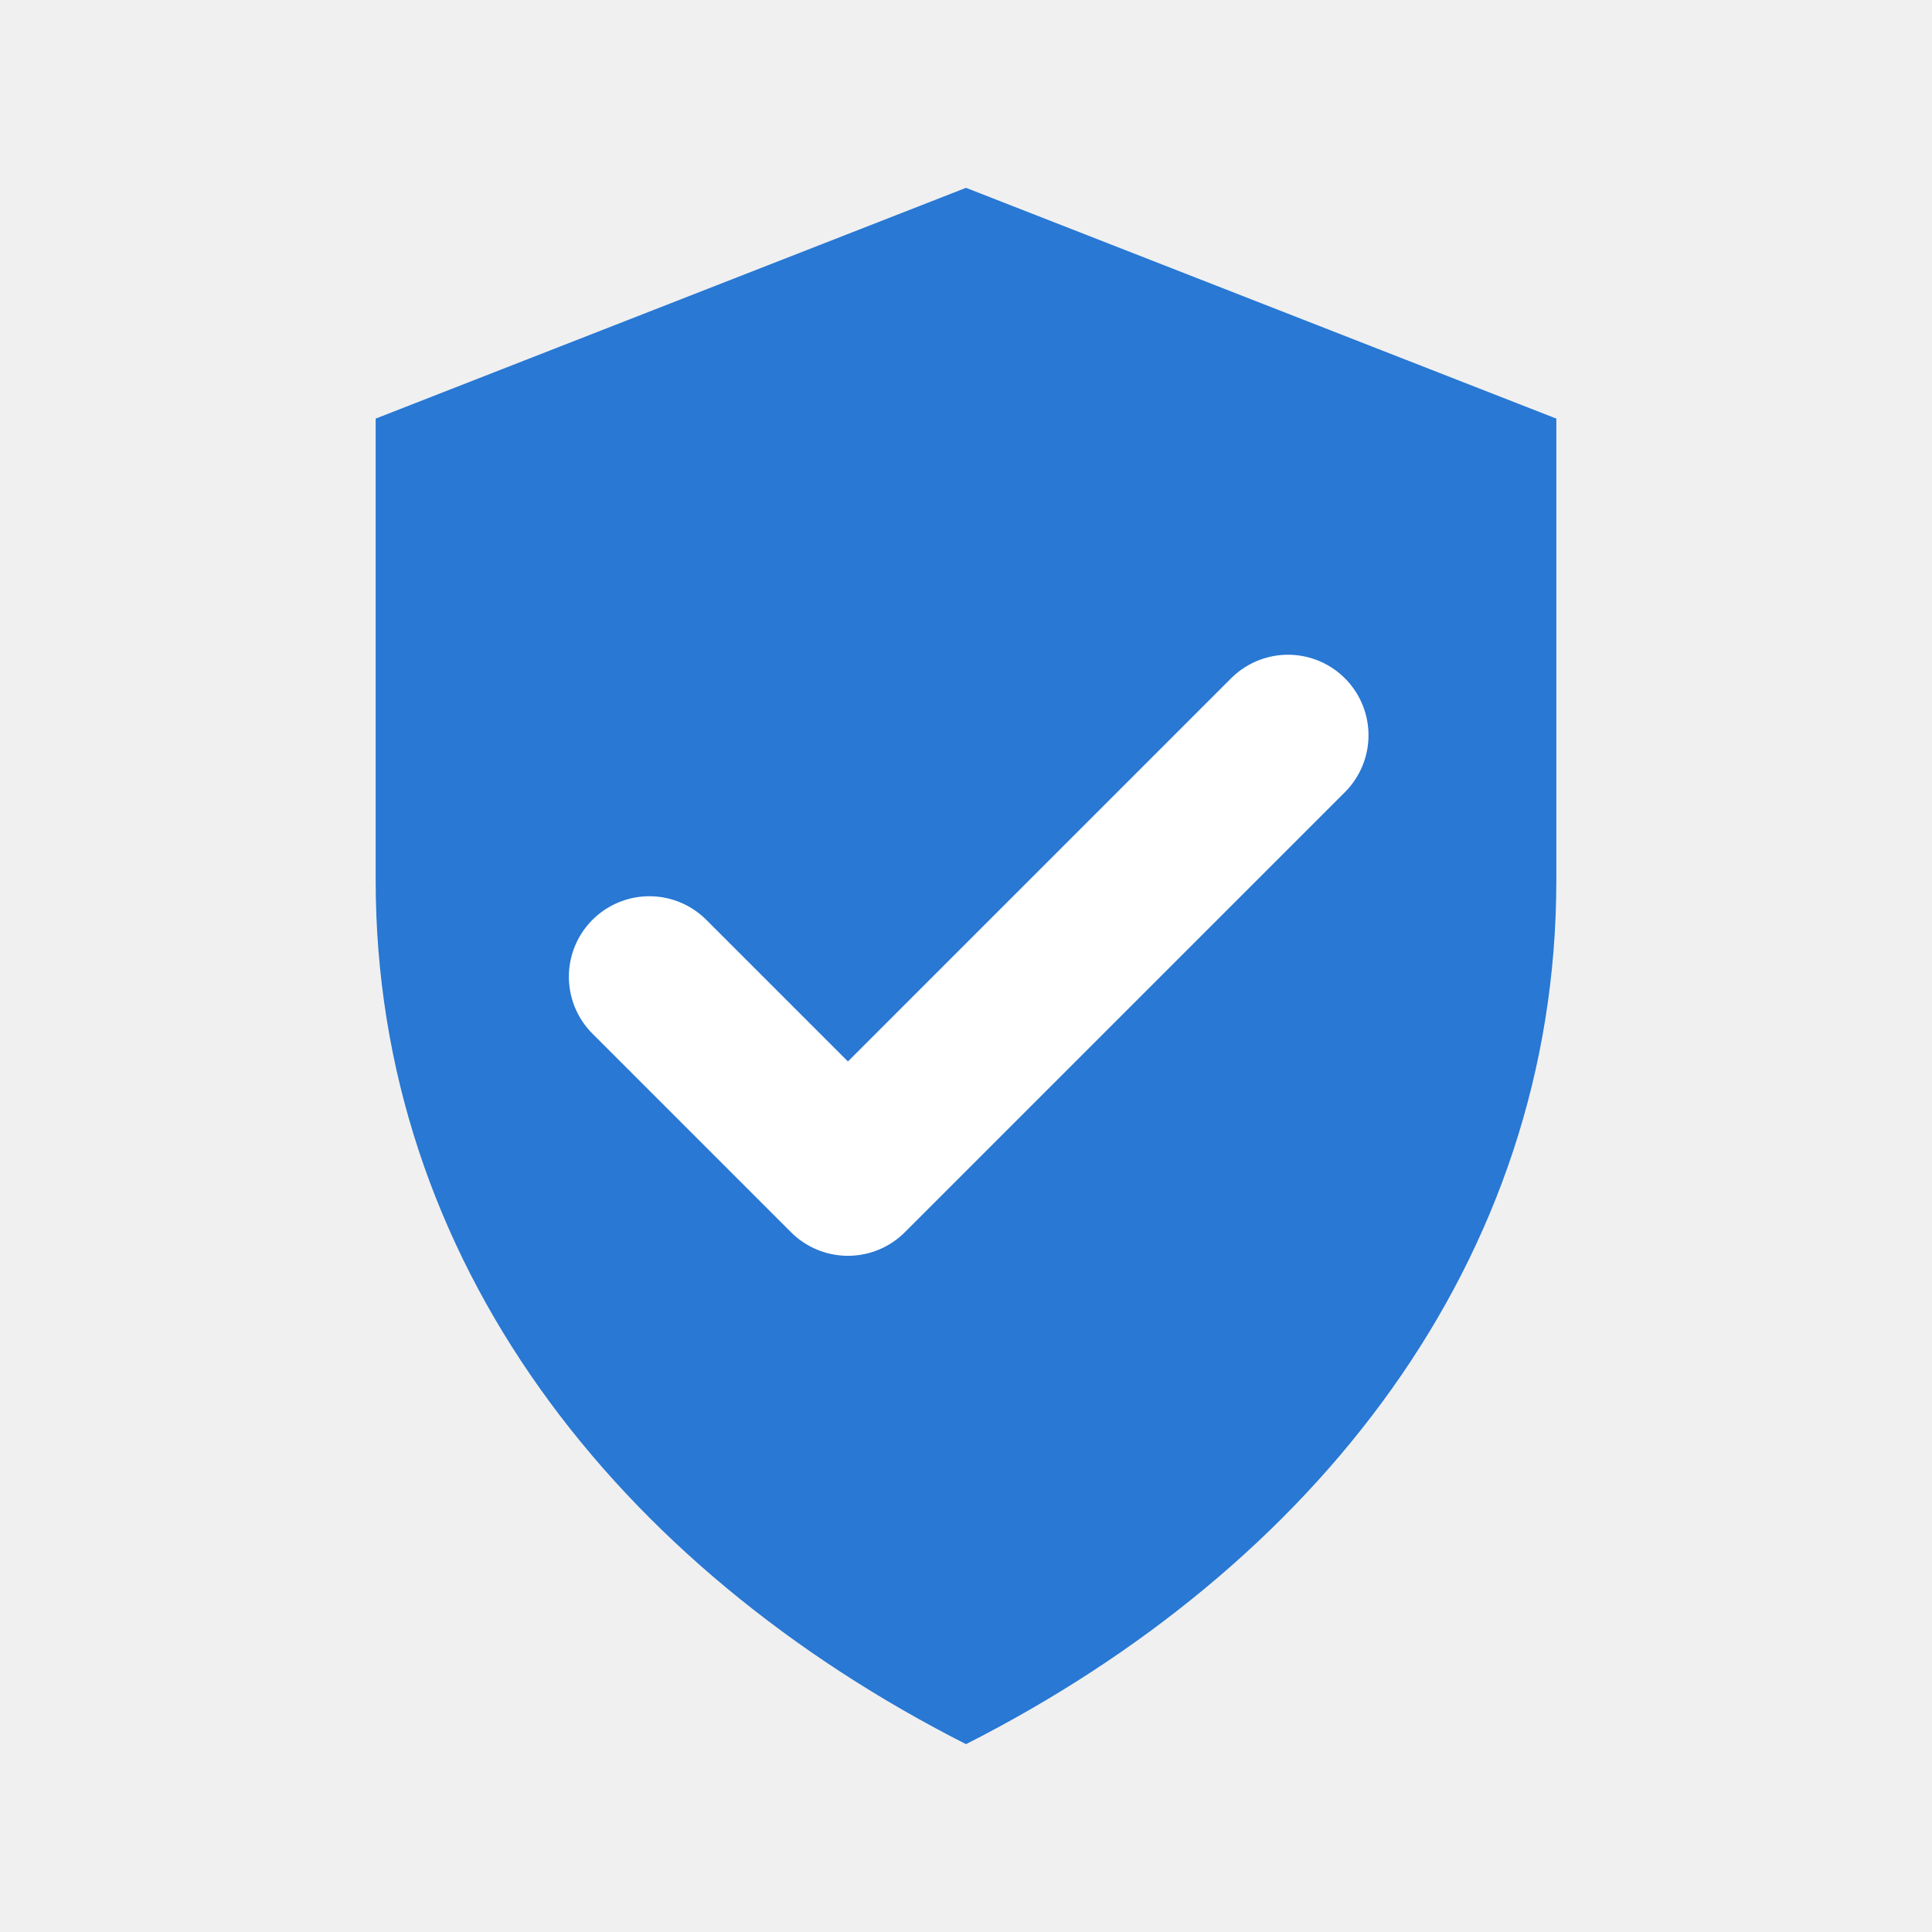
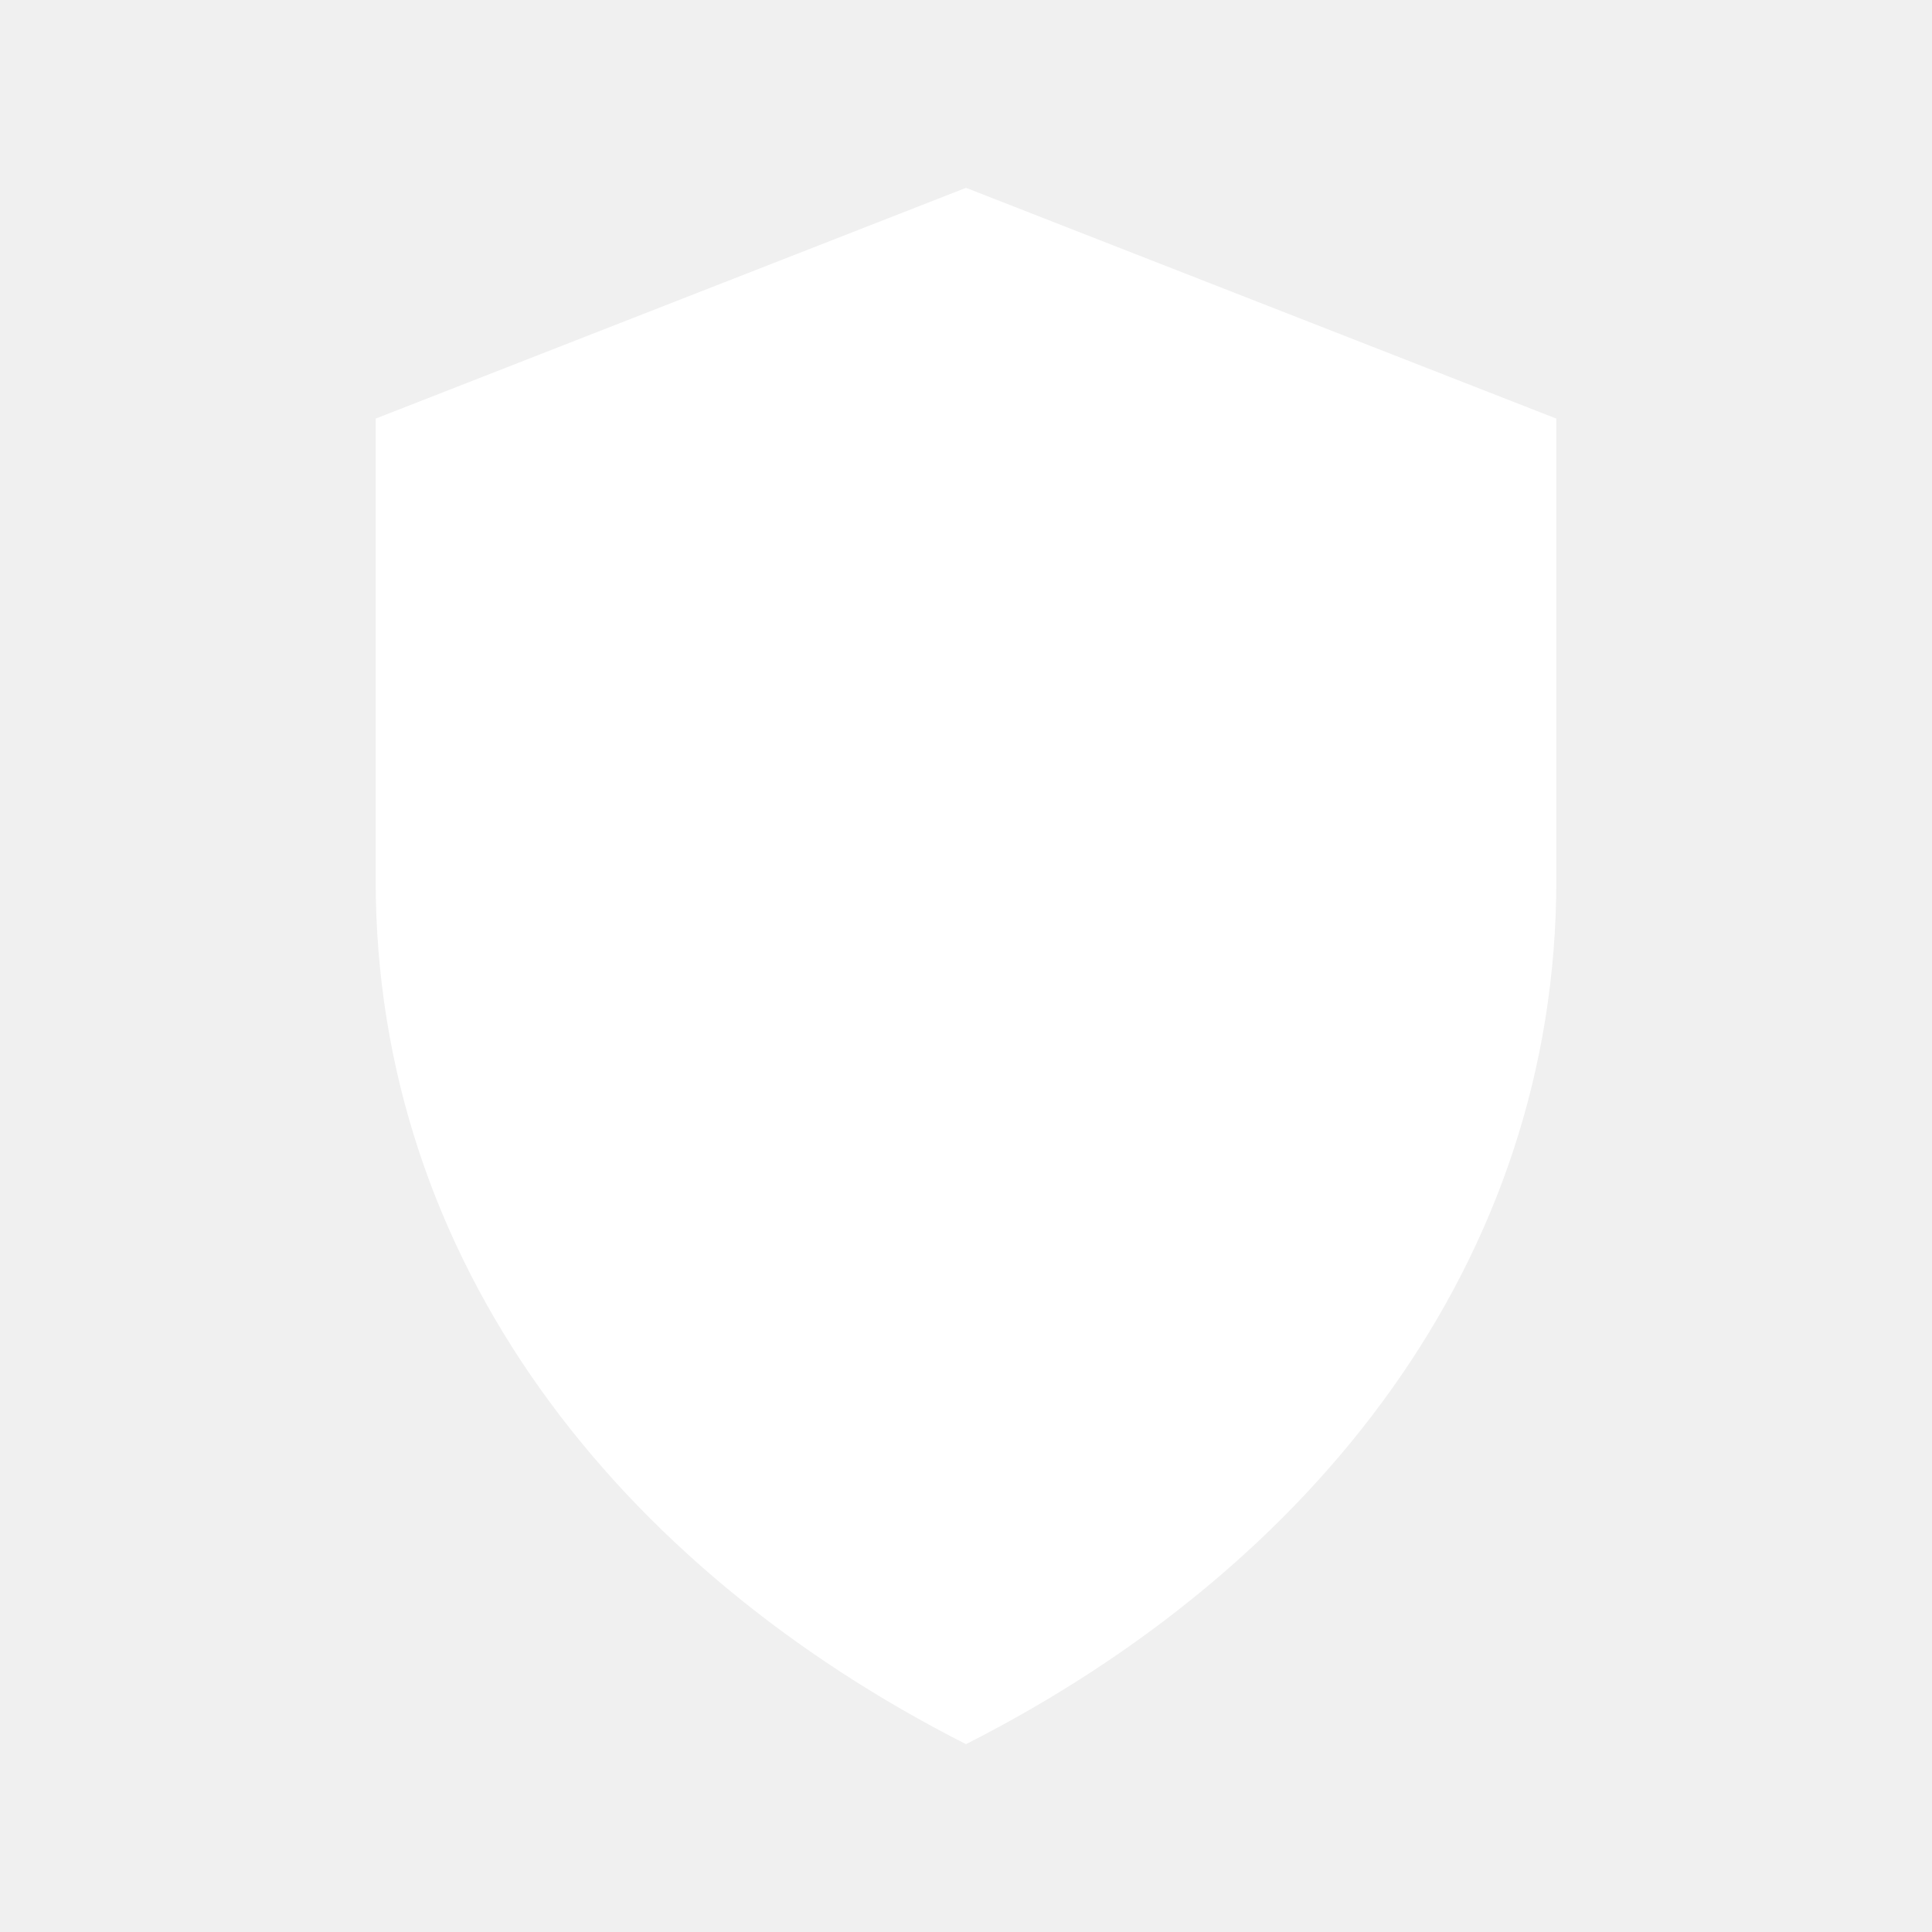
<svg xmlns="http://www.w3.org/2000/svg" width="36" height="36" viewBox="0 0 36 36">
-   <path d="M18 3.5 29 7.8v8.6c0 7.1-4.5 12.8-11 16.1C11.5 29.2 7 23.5 7 16.4V7.8z" fill="#2878d4" />
+   <path d="M18 3.5 29 7.8v8.6c0 7.1-4.5 12.8-11 16.1C11.5 29.2 7 23.5 7 16.4V7.8z" fill="#fff" />
  <path d="m12.1 18.2 3.7 3.7 8.2-8.2" fill="none" stroke="#fff" stroke-width="3" stroke-linecap="round" stroke-linejoin="round" />
</svg>
